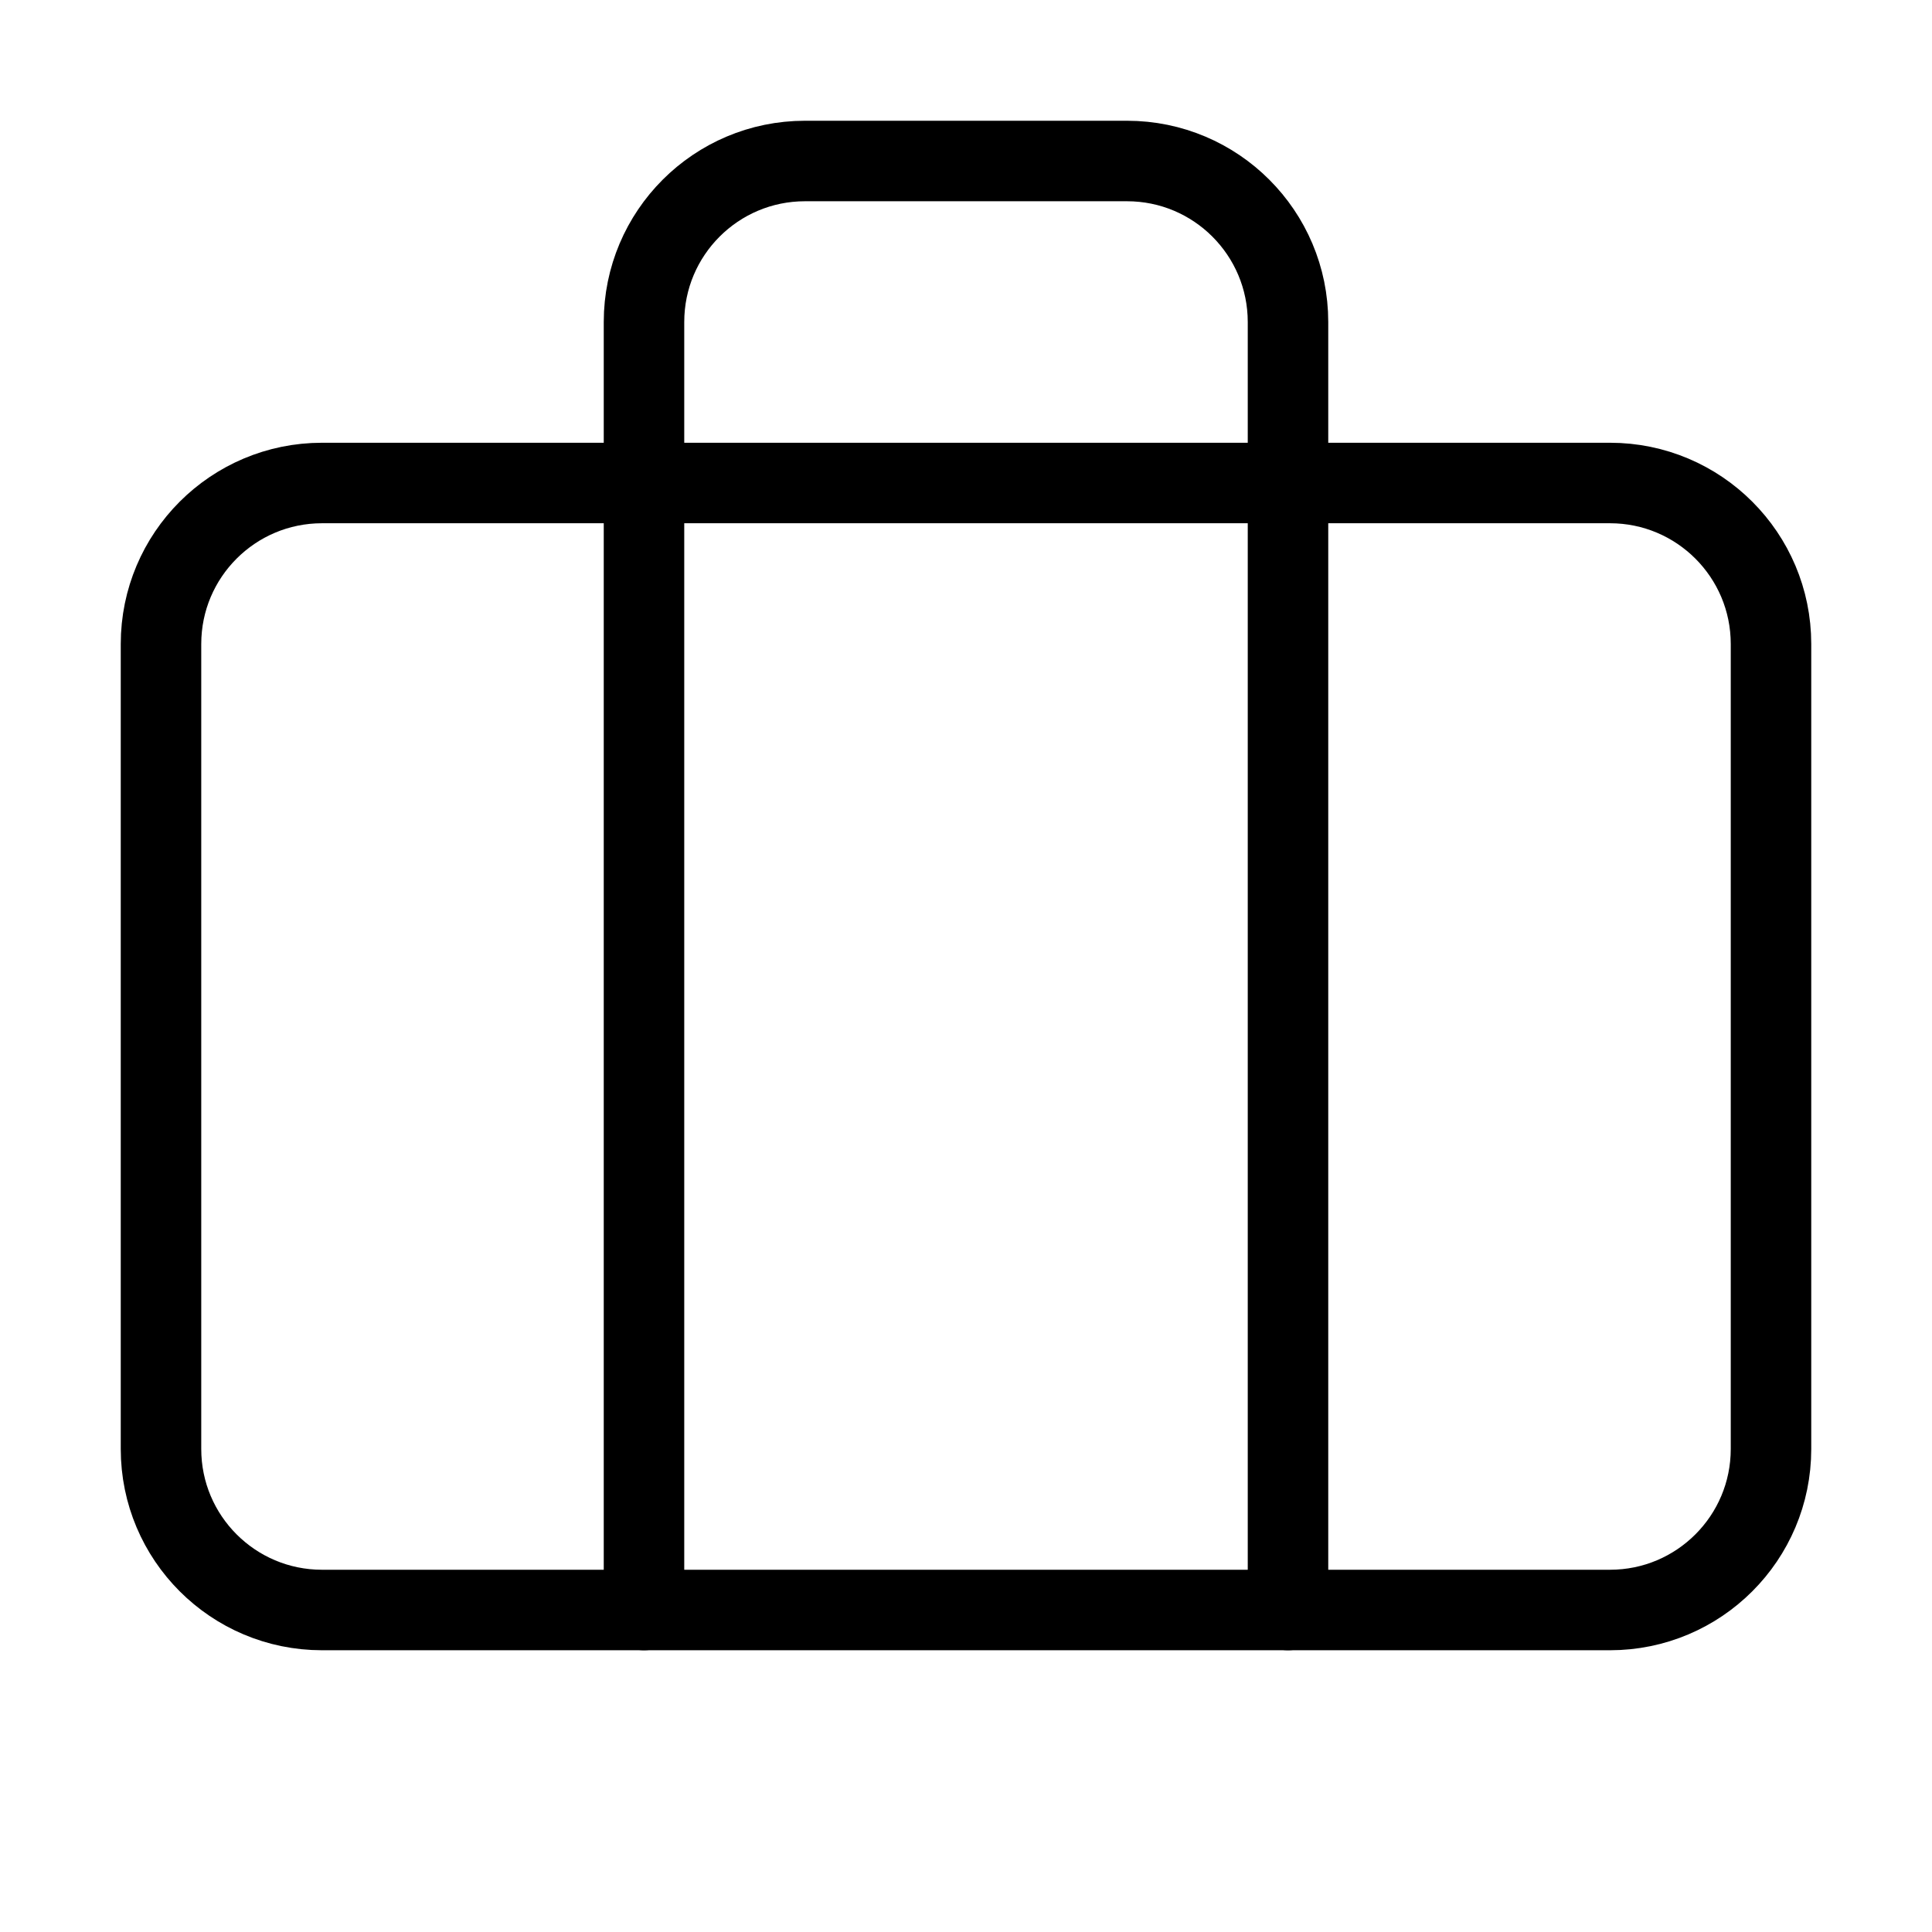
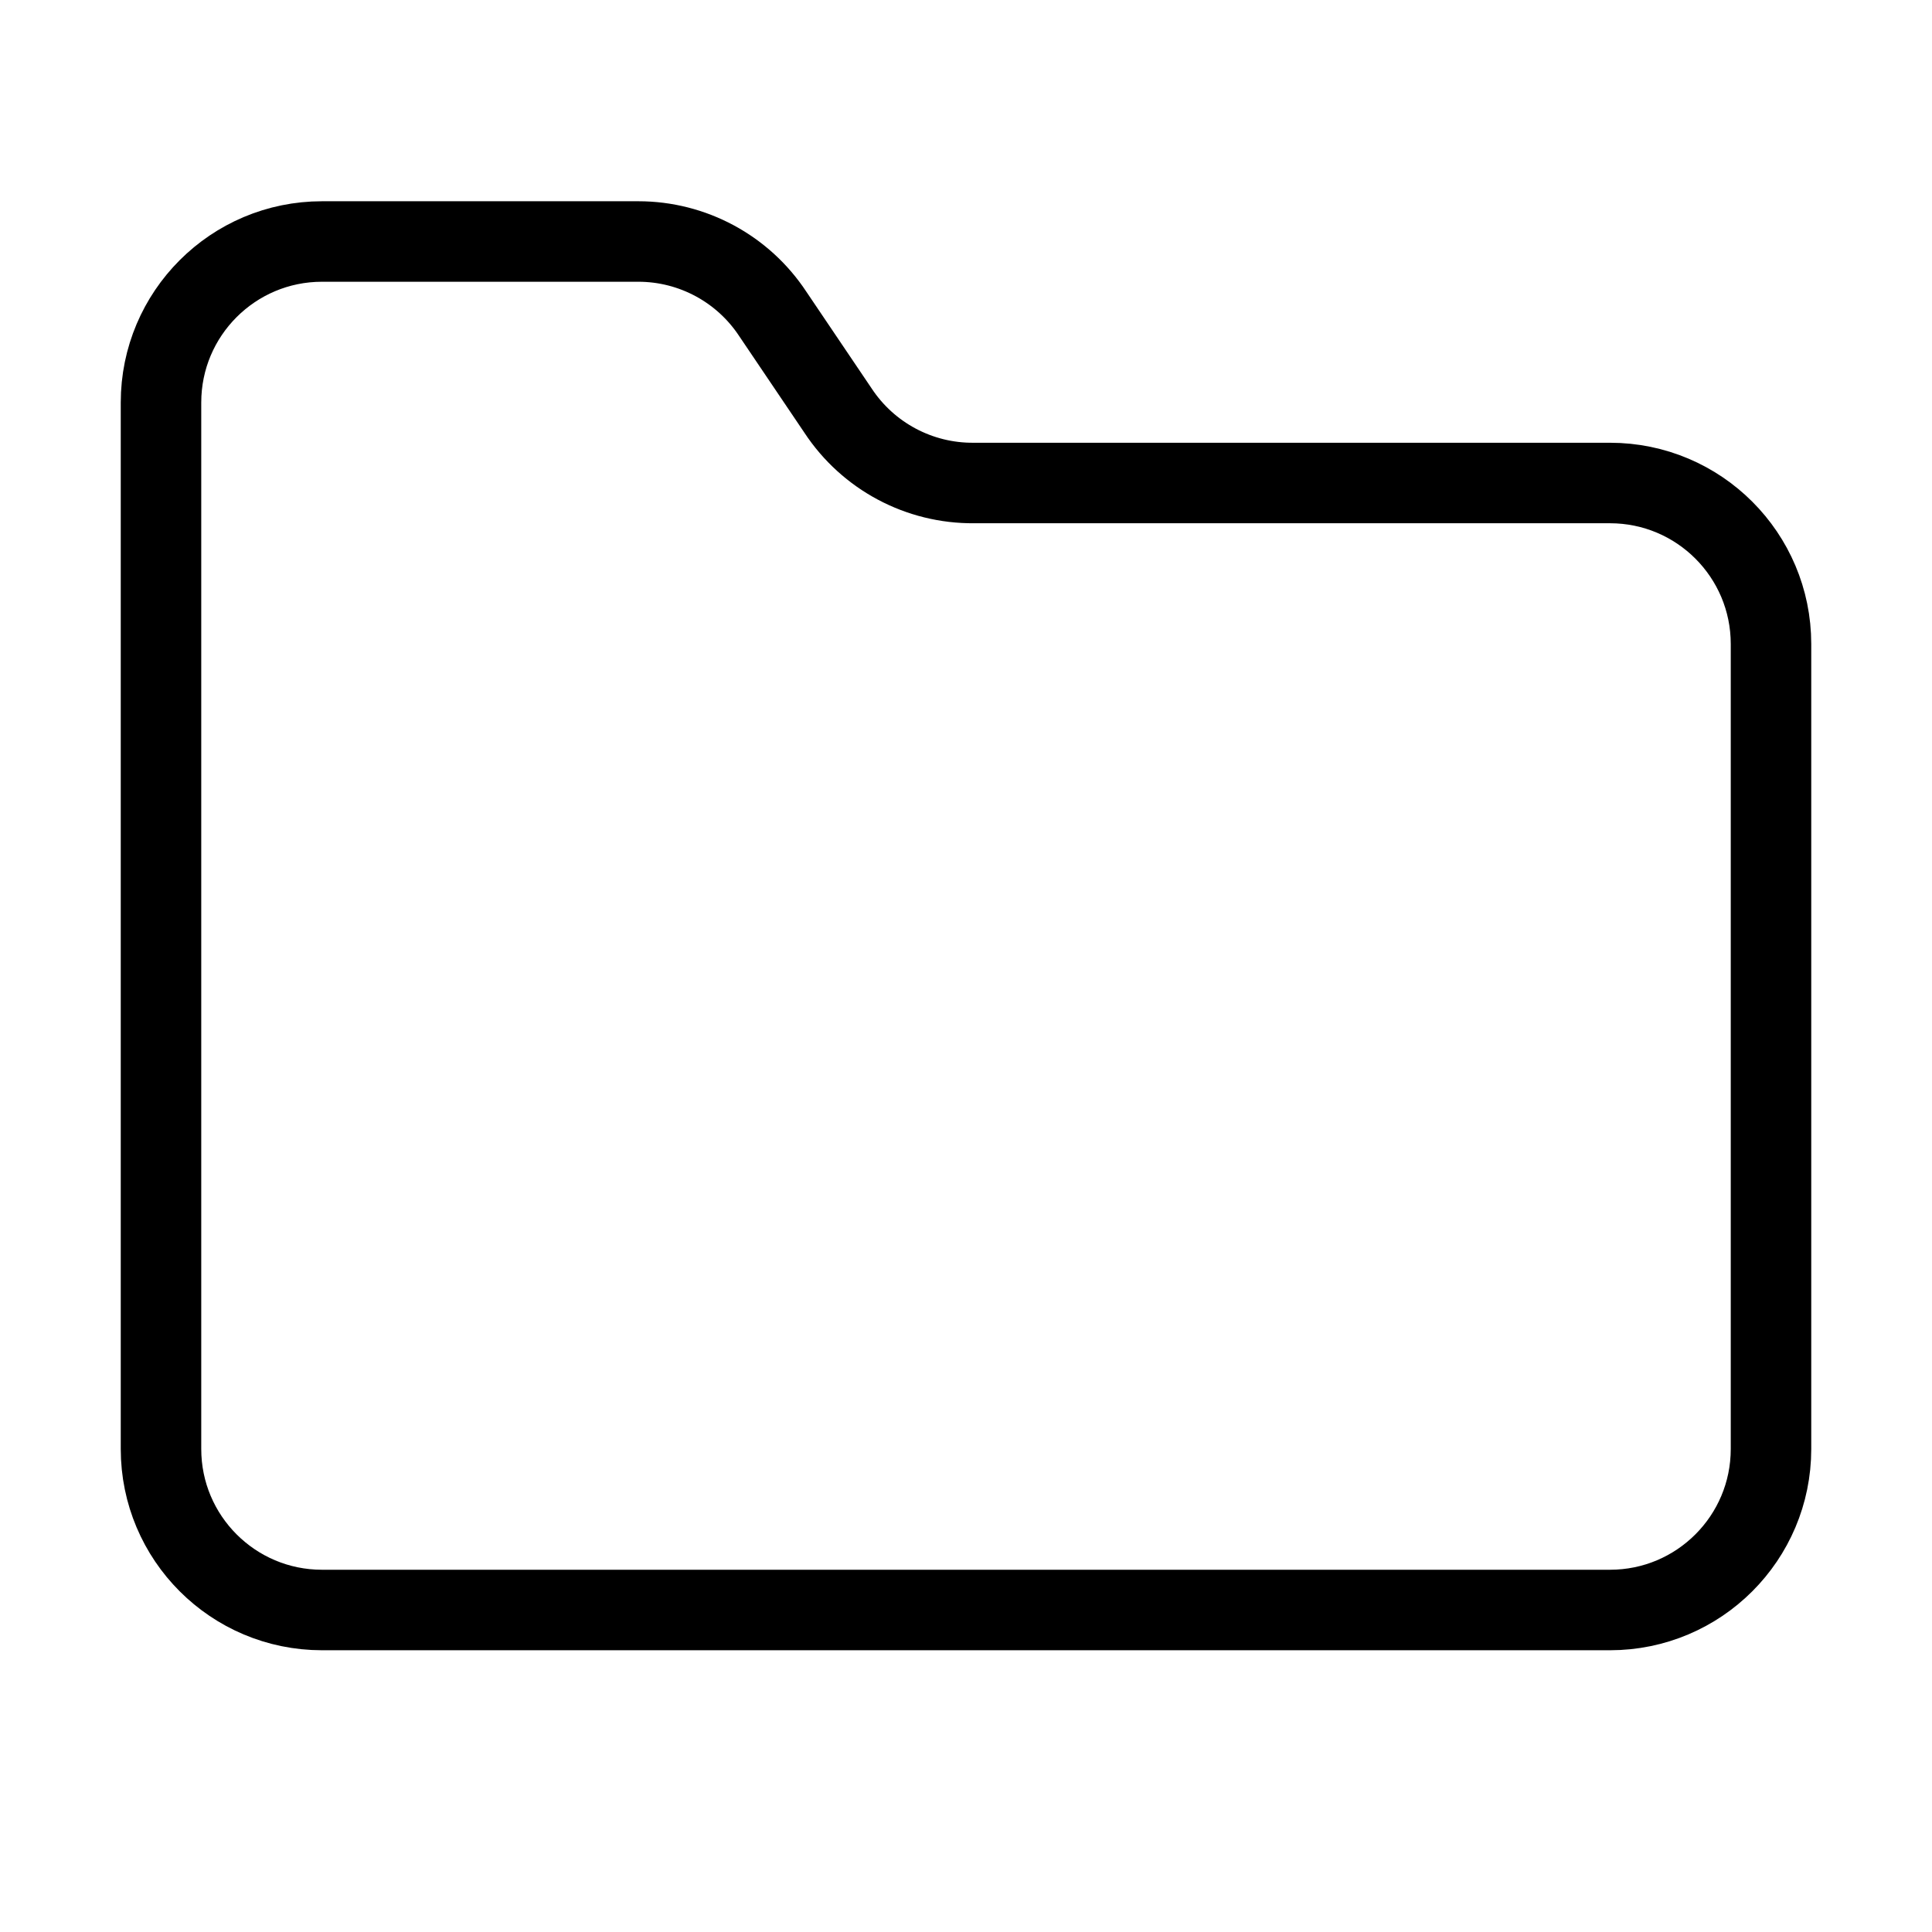
<svg xmlns="http://www.w3.org/2000/svg" viewBox="0 0 24 24" fill="none" stroke="currentColor" stroke-linecap="round" stroke-linejoin="round">
-   <path d="M16 20V4a2 2 0 0 0-2-2h-4a2 2 0 0 0-2 2v16" />
-   <rect width="20" height="14" x="2" y="6" rx="2" />
+   <path d="M20 20a2 2 0 0 0 2-2V8a2 2 0 0 0-2-2h-7.9a2 2 0 0 1-1.69-.9L9.6 3.9A2 2 0 0 0 7.93 3H4a2 2 0 0 0-2 2v13a2 2 0 0 0 2 2Z" />
</svg>
